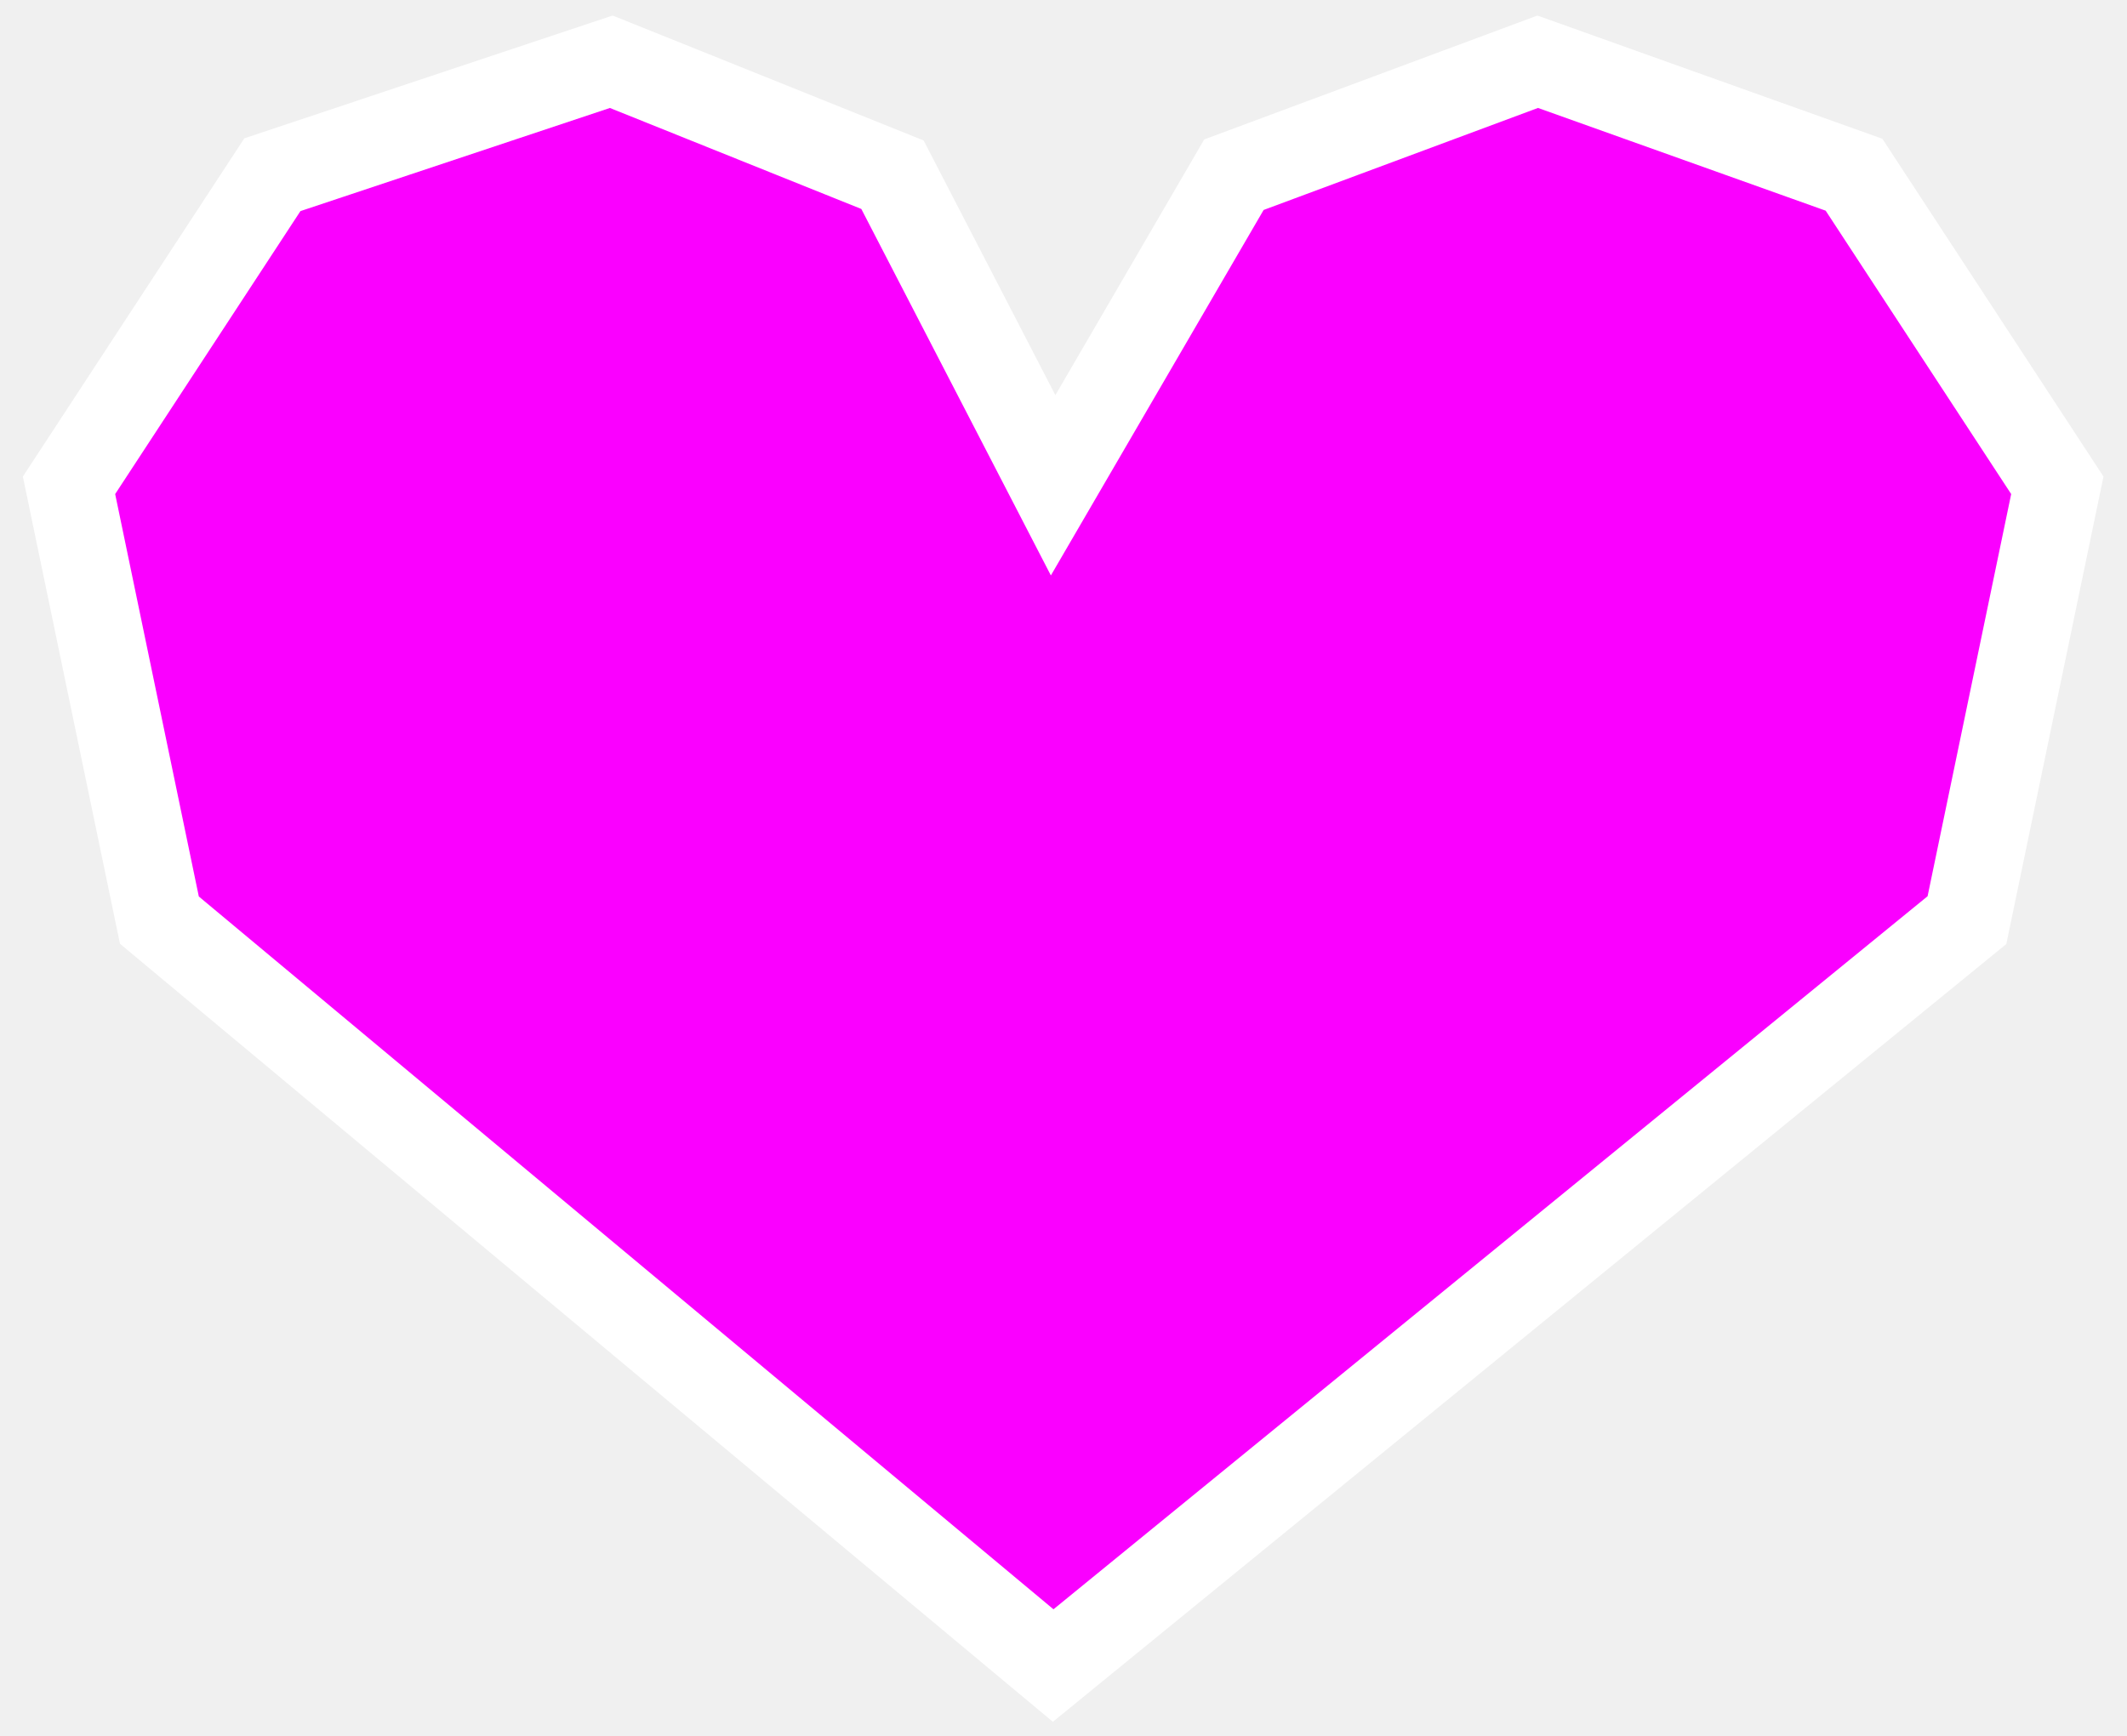
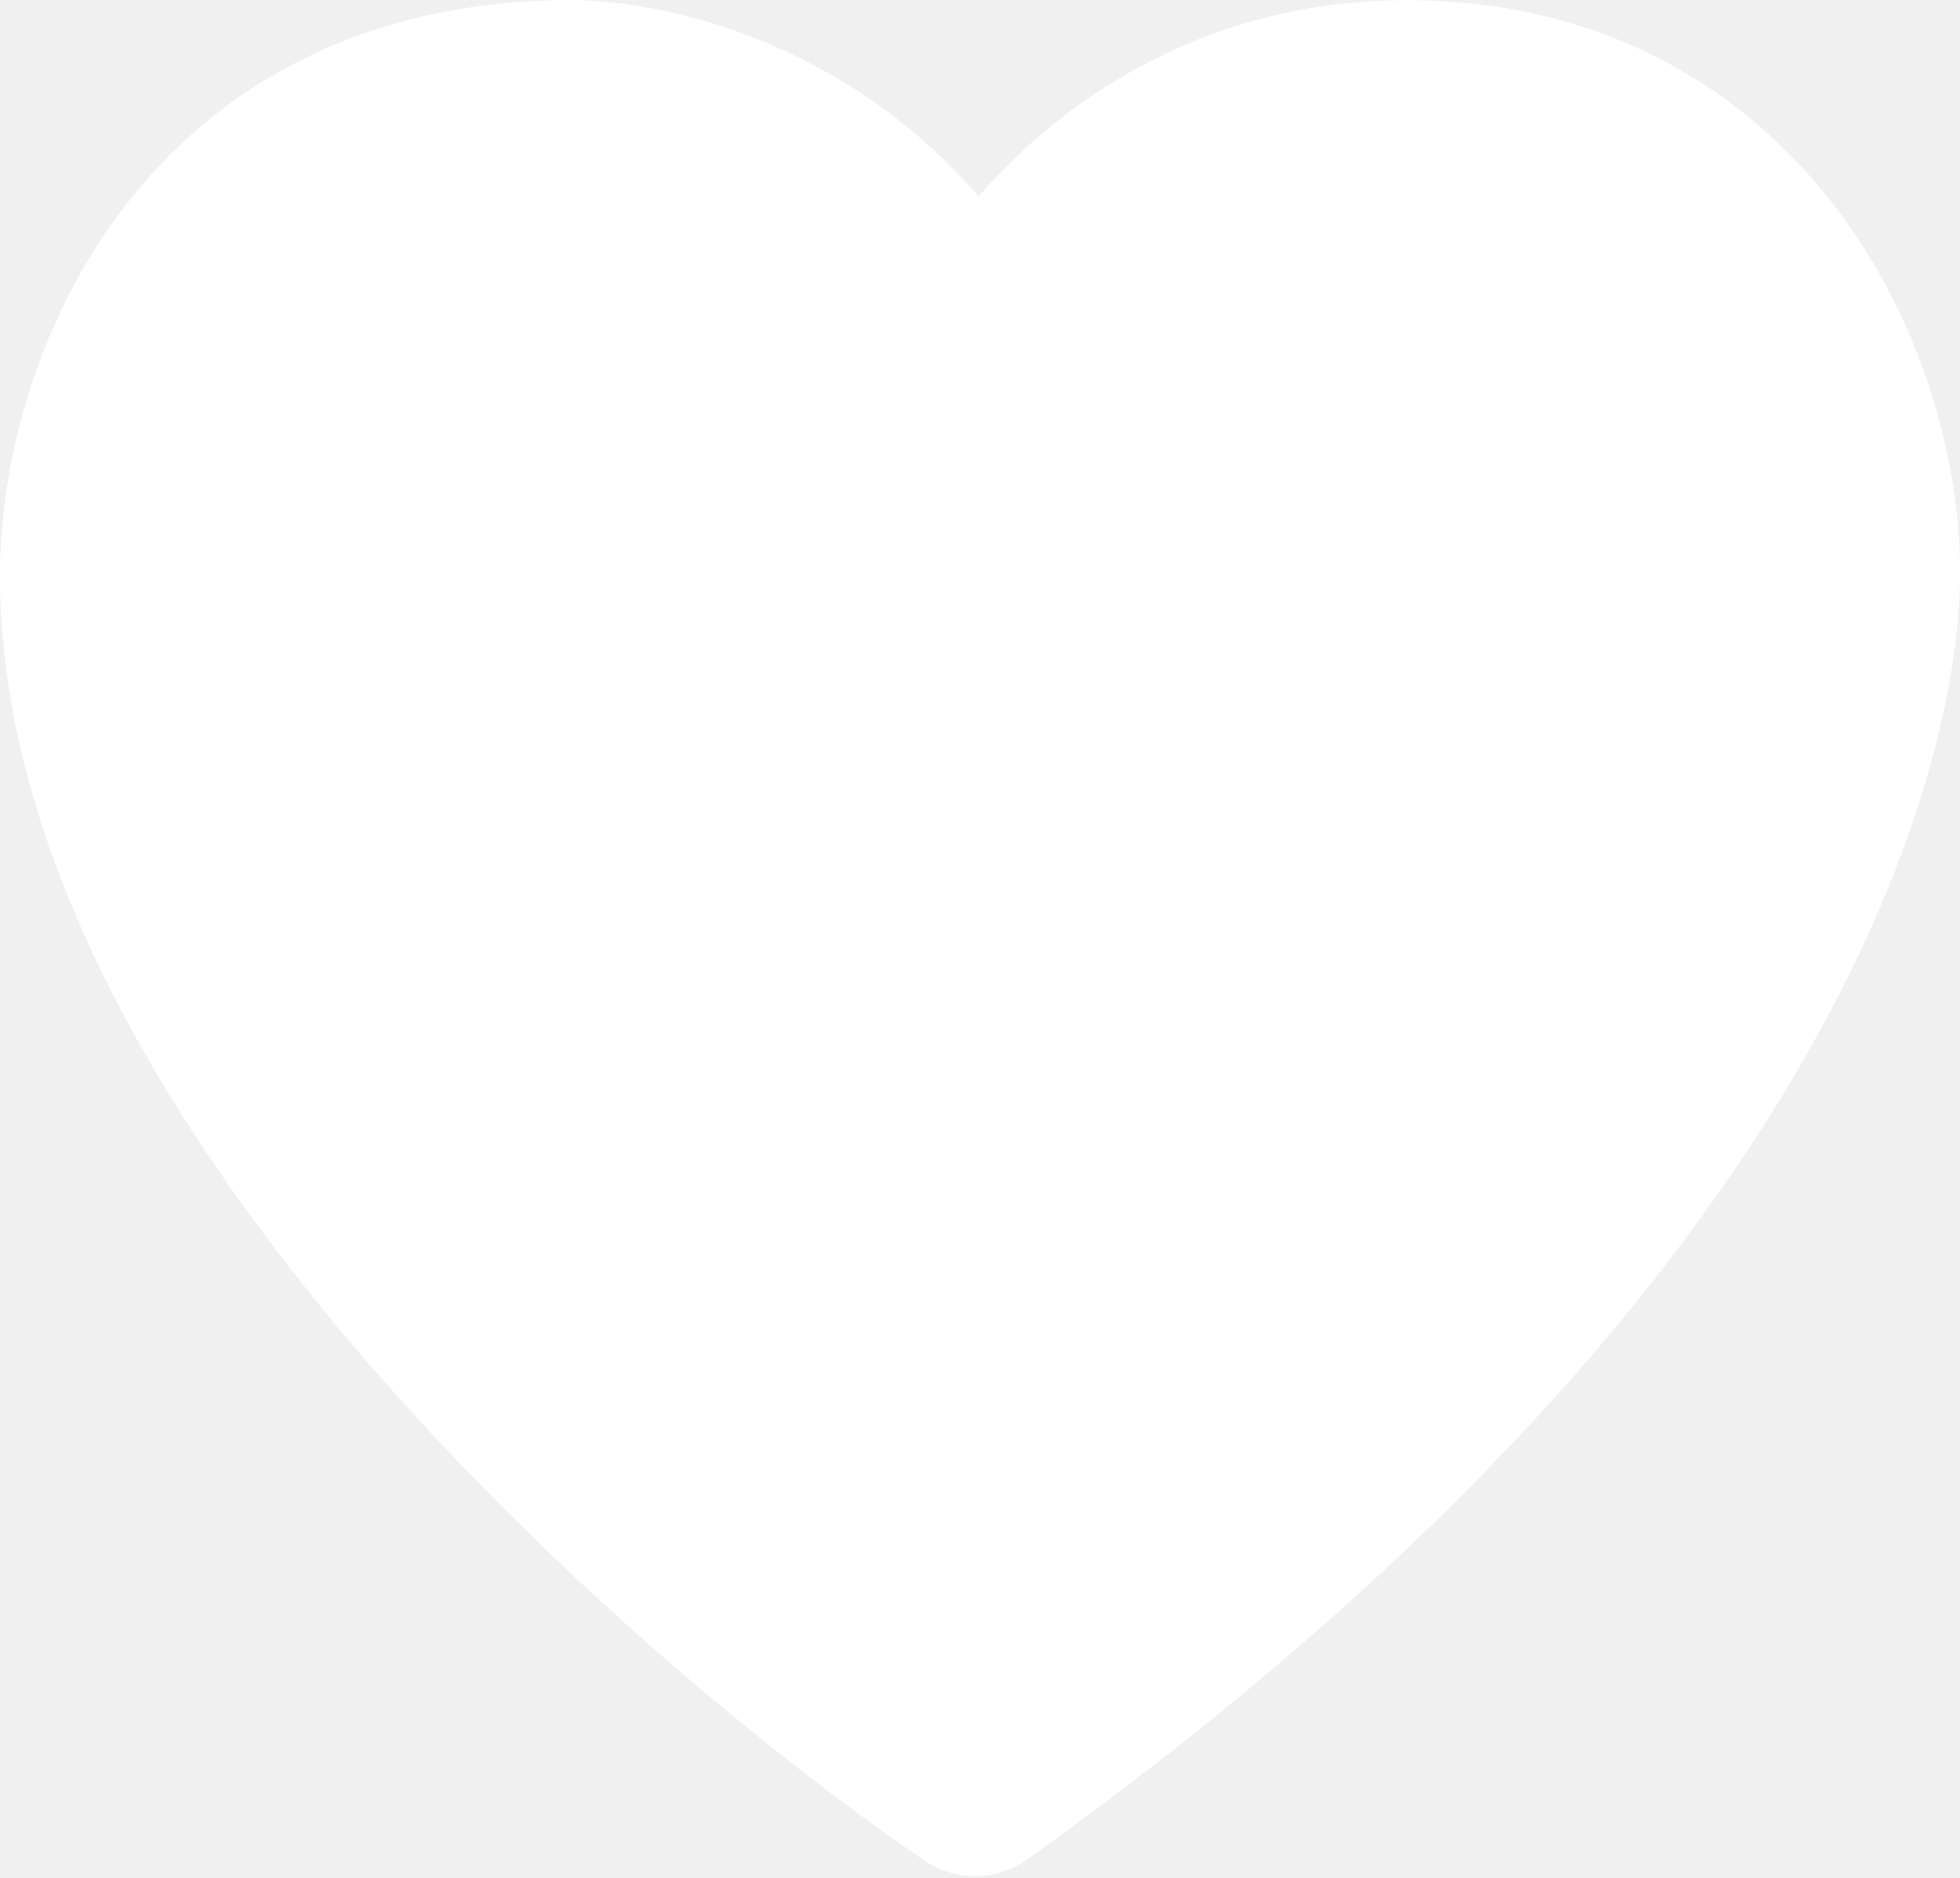
- <svg xmlns="http://www.w3.org/2000/svg" width="49" height="40" viewBox="0 0 49 40" fill="none">
-   <path d="M3.672 21.203l20.59 17.177 21.051-17.177 2.082-10.02-4.684-7.157-7.287-2.603-6.998 2.603-4.165 7.157-3.701-7.157-6.478-2.603-7.807 2.603-4.685 7.157 2.082 10.02z" fill="#FA00FF" stroke="#fff" stroke-width="2" />
+ <svg xmlns="http://www.w3.org/2000/svg" width="24" height="23" viewBox="0 0 24 23" fill="none">
+   <path d="M1 7.012c-.024 6.002 7.21 12.44 10.884 14.95.035.024.08.021.114-.003C21.563 15.123 23 9.105 23 7.012c0-2.414-1.653-5.882-5.56-6.007-2.968-.095-4.743 1.851-5.353 2.986a.107.107 0 0 1-.185.003c-1.505-2.53-4.034-3.05-5.131-2.99C2.37 1.13 1.009 4.85 1 7.013Z" fill="#fff" stroke="#fff" stroke-width="2" />
</svg>
